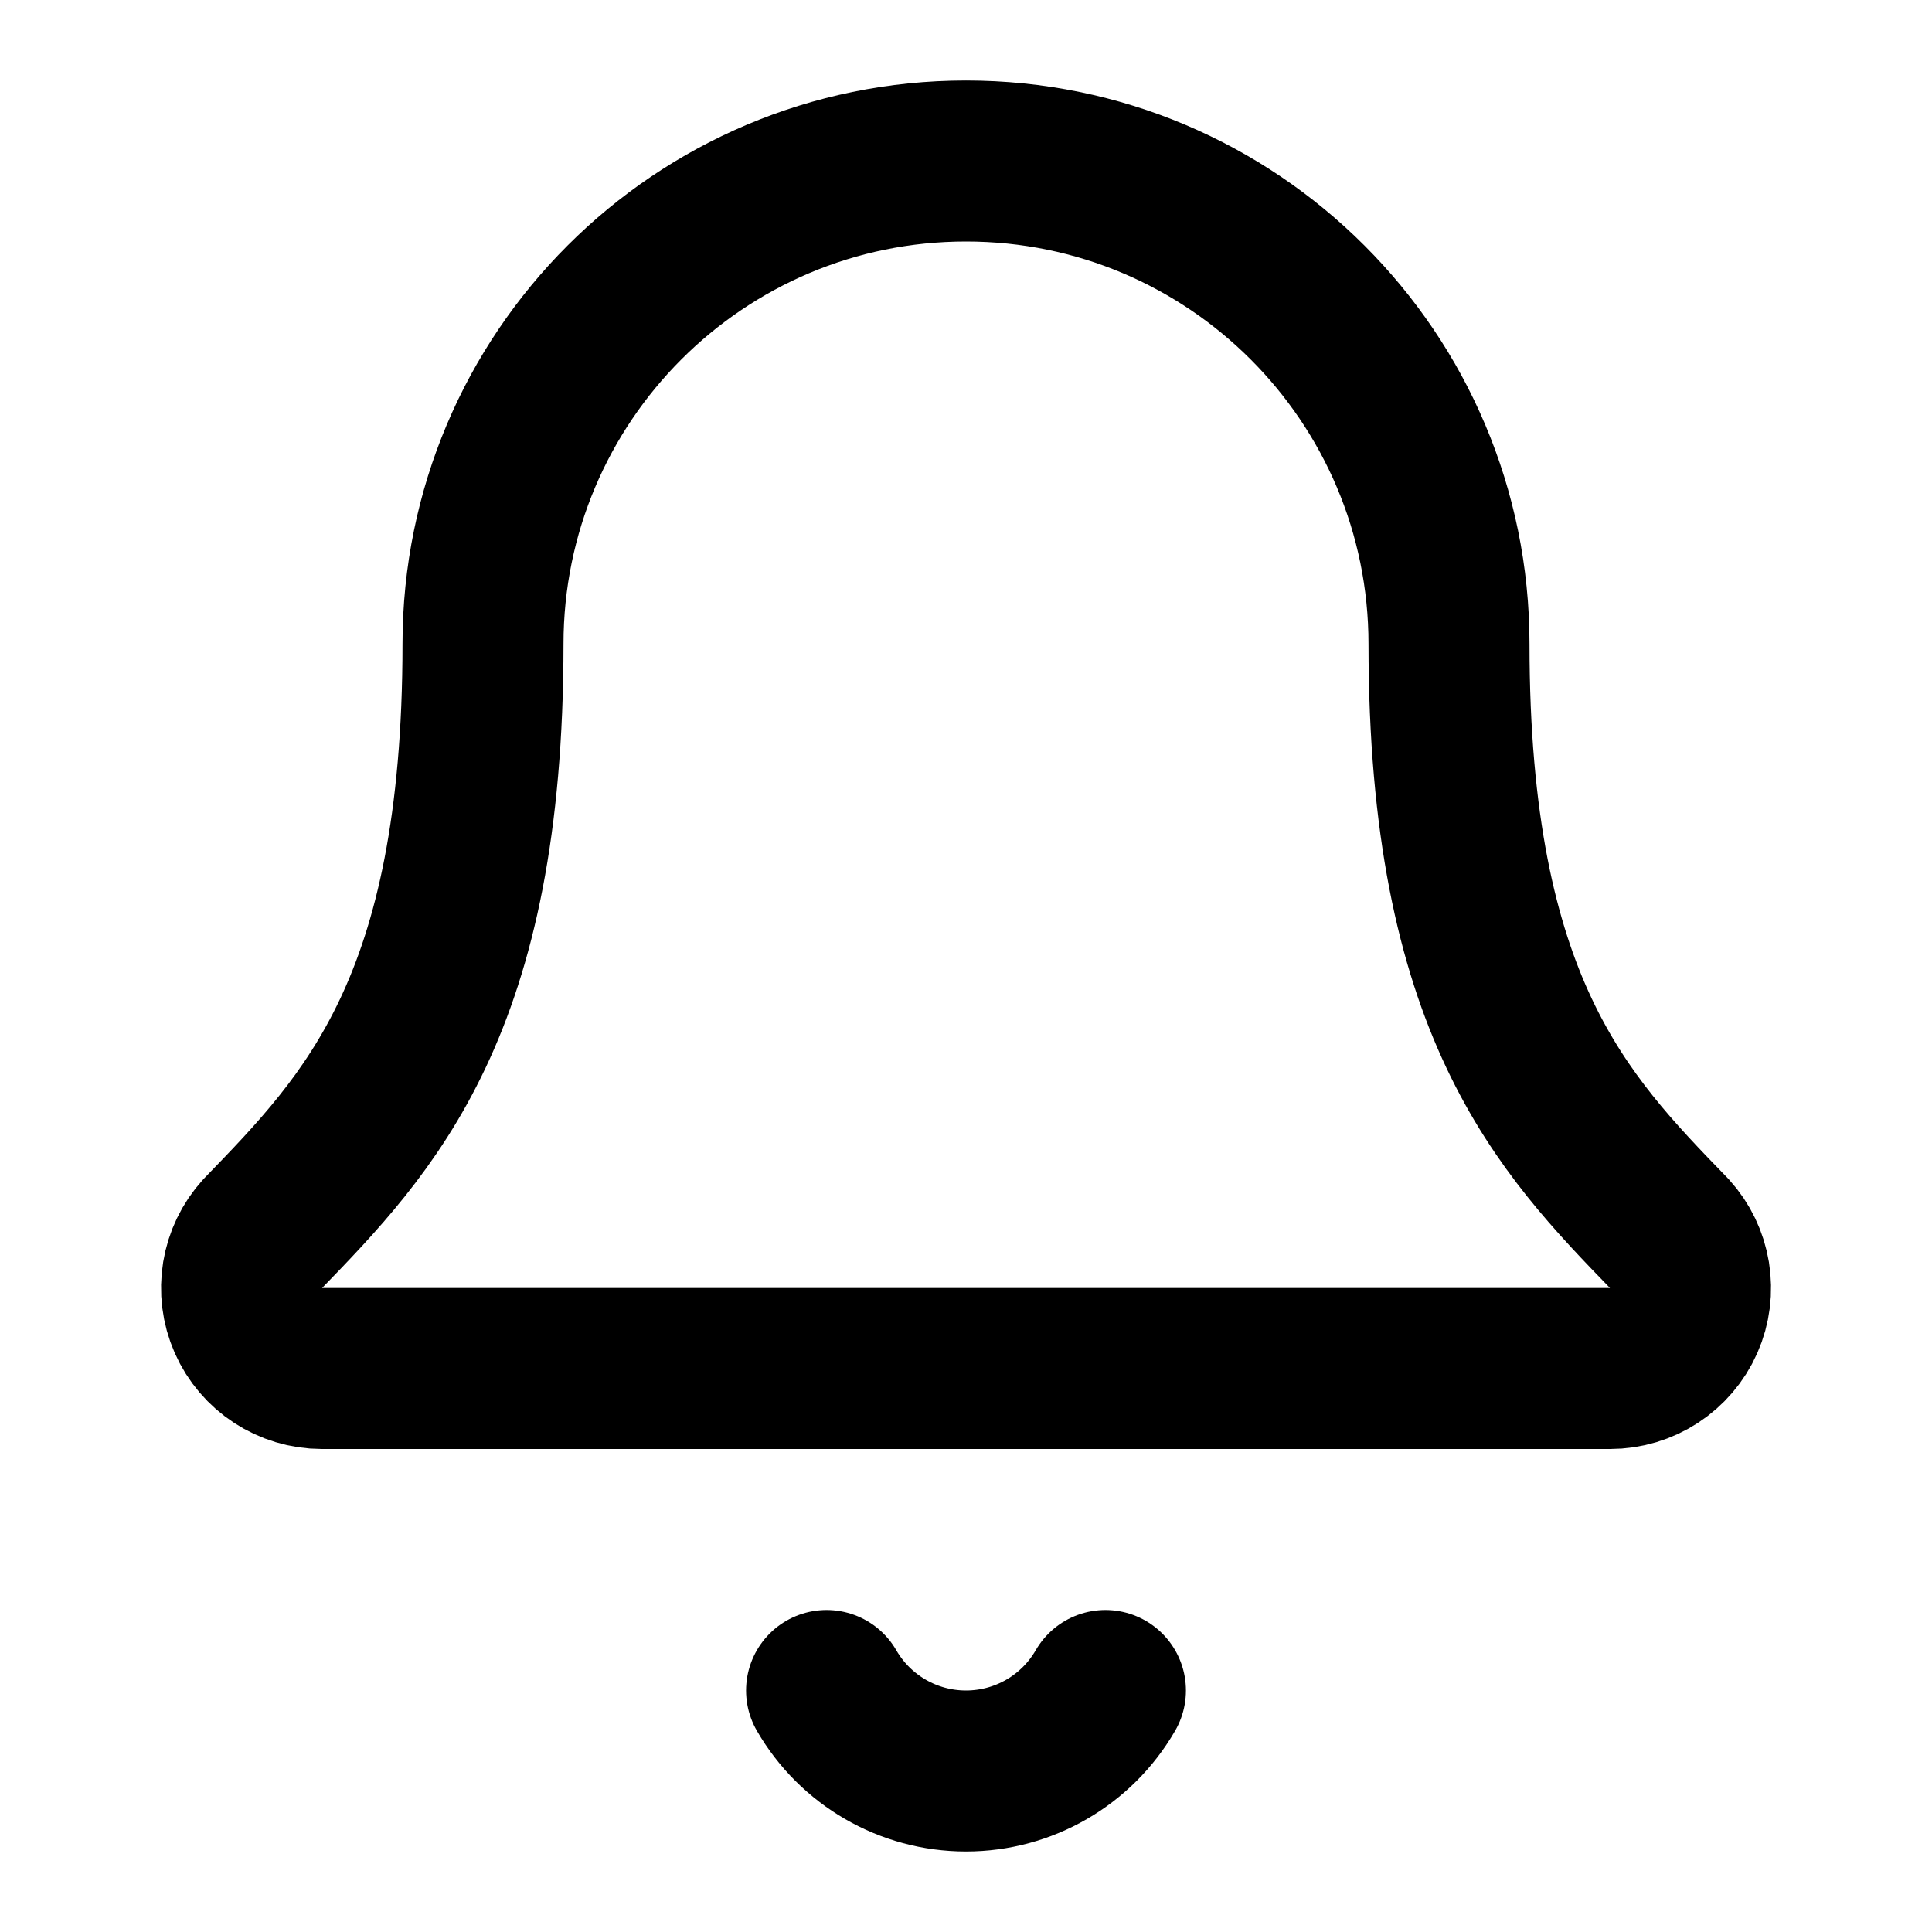
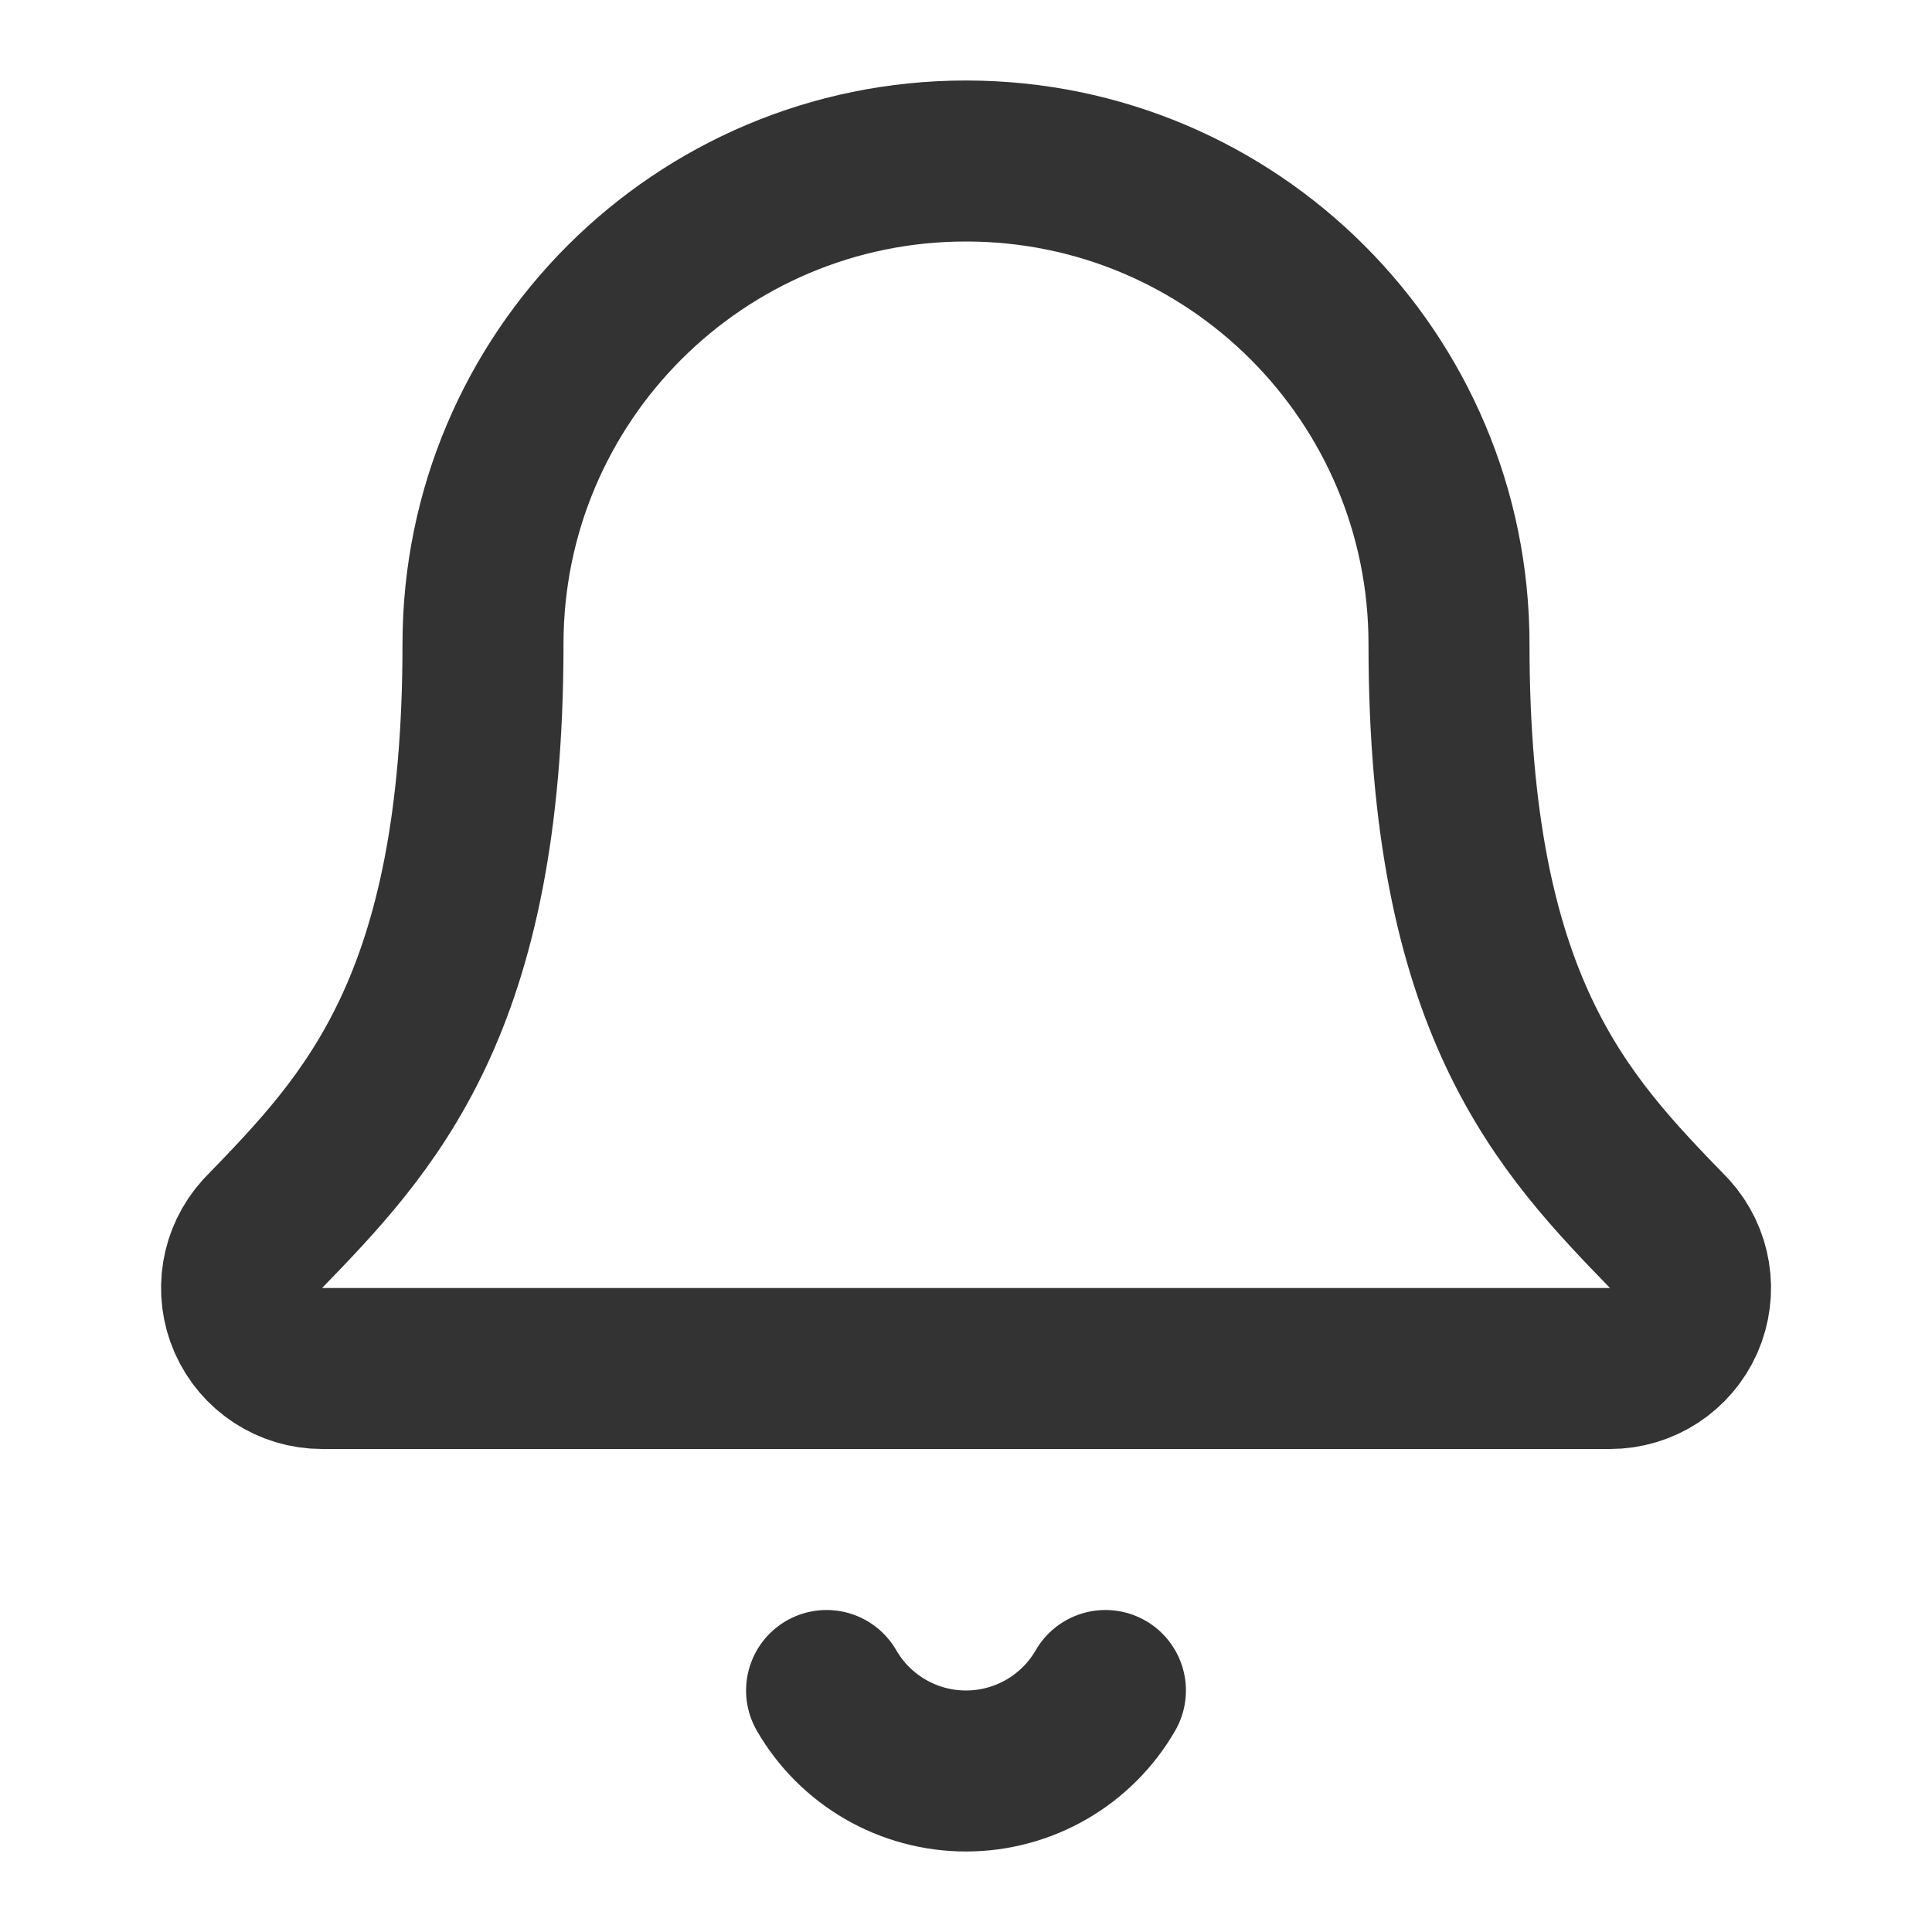
<svg xmlns="http://www.w3.org/2000/svg" width="24" height="24" viewBox="0 0 24 24">
-   <path fill="none" stroke="currentColor" stroke-linecap="round" stroke-linejoin="round" stroke-width="2" d="M10.268 21a2 2 0 0 0 3.464 0m-10.47-5.674A1 1 0 0 0 4 17h16a1 1 0 0 0 .74-1.673C19.41 13.956 18 12.499 18 8A6 6 0 0 0 6 8c0 4.499-1.411 5.956-2.738 7.326" />
+   <path fill="none" stroke="#333" stroke-linecap="round" stroke-linejoin="round" stroke-width="2" d="M10.268 21a2 2 0 0 0 3.464 0m-10.47-5.674A1 1 0 0 0 4 17h16a1 1 0 0 0 .74-1.673C19.41 13.956 18 12.499 18 8A6 6 0 0 0 6 8c0 4.499-1.411 5.956-2.738 7.326" />
</svg>
